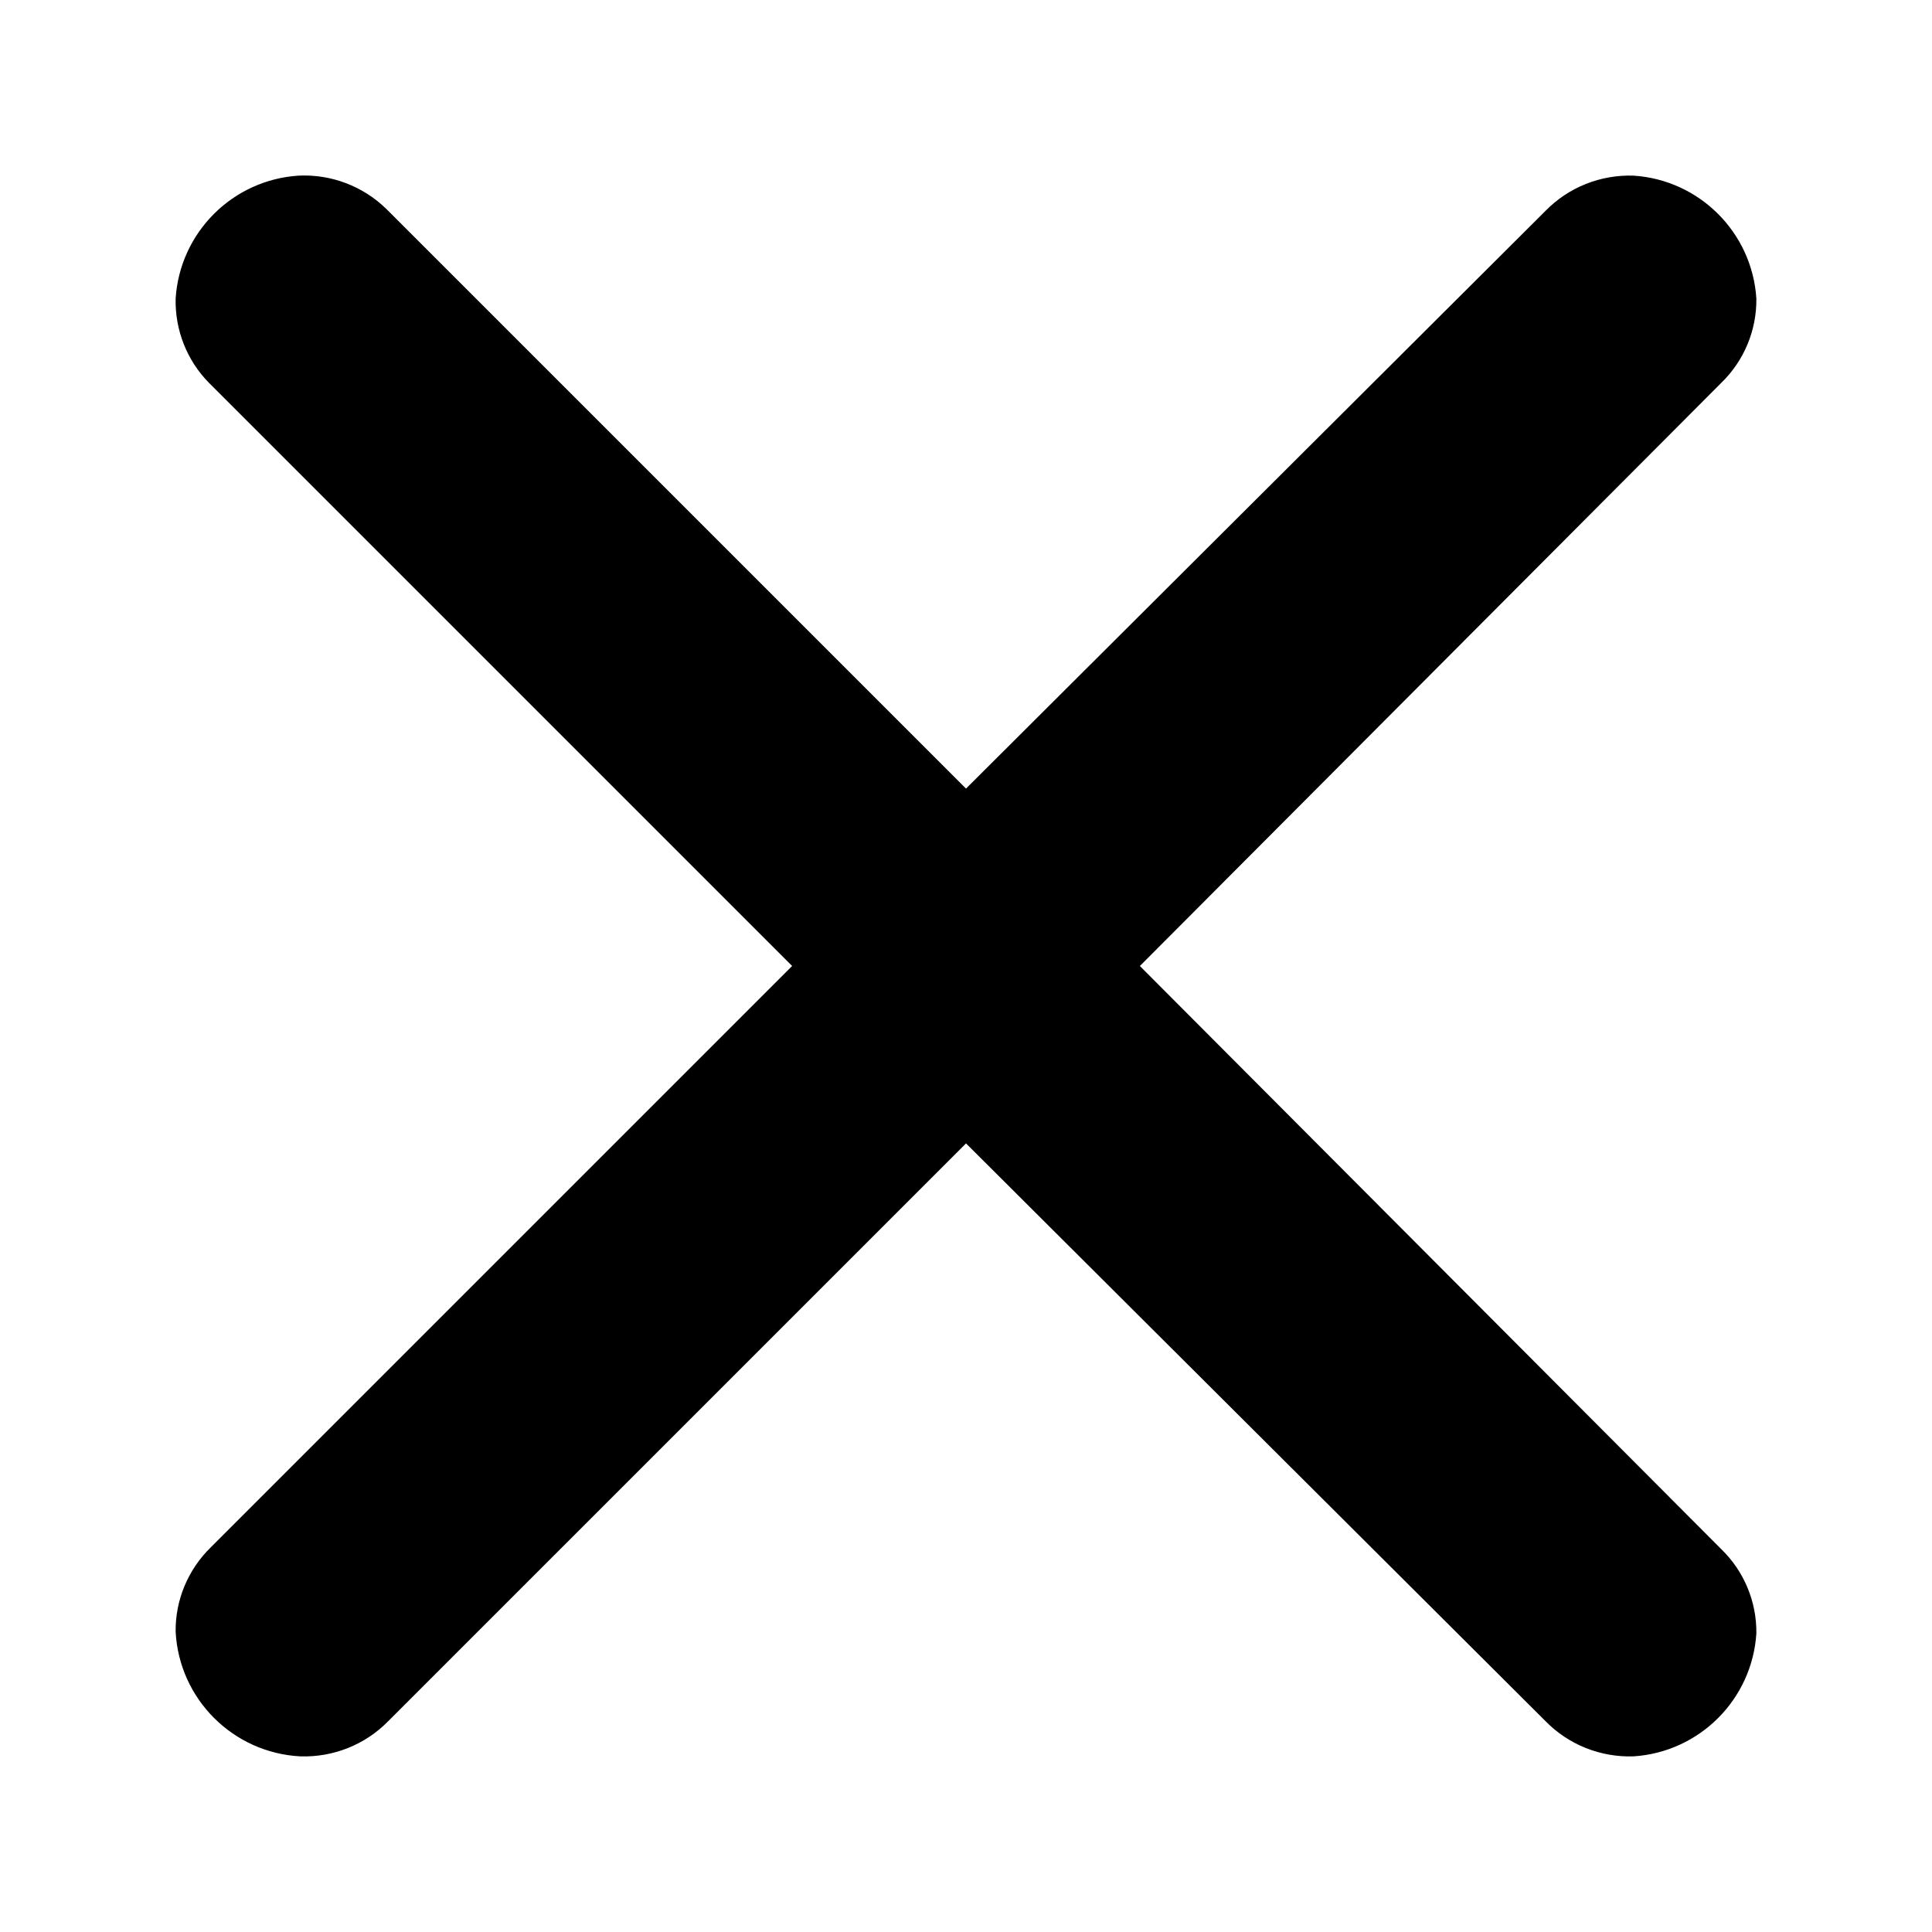
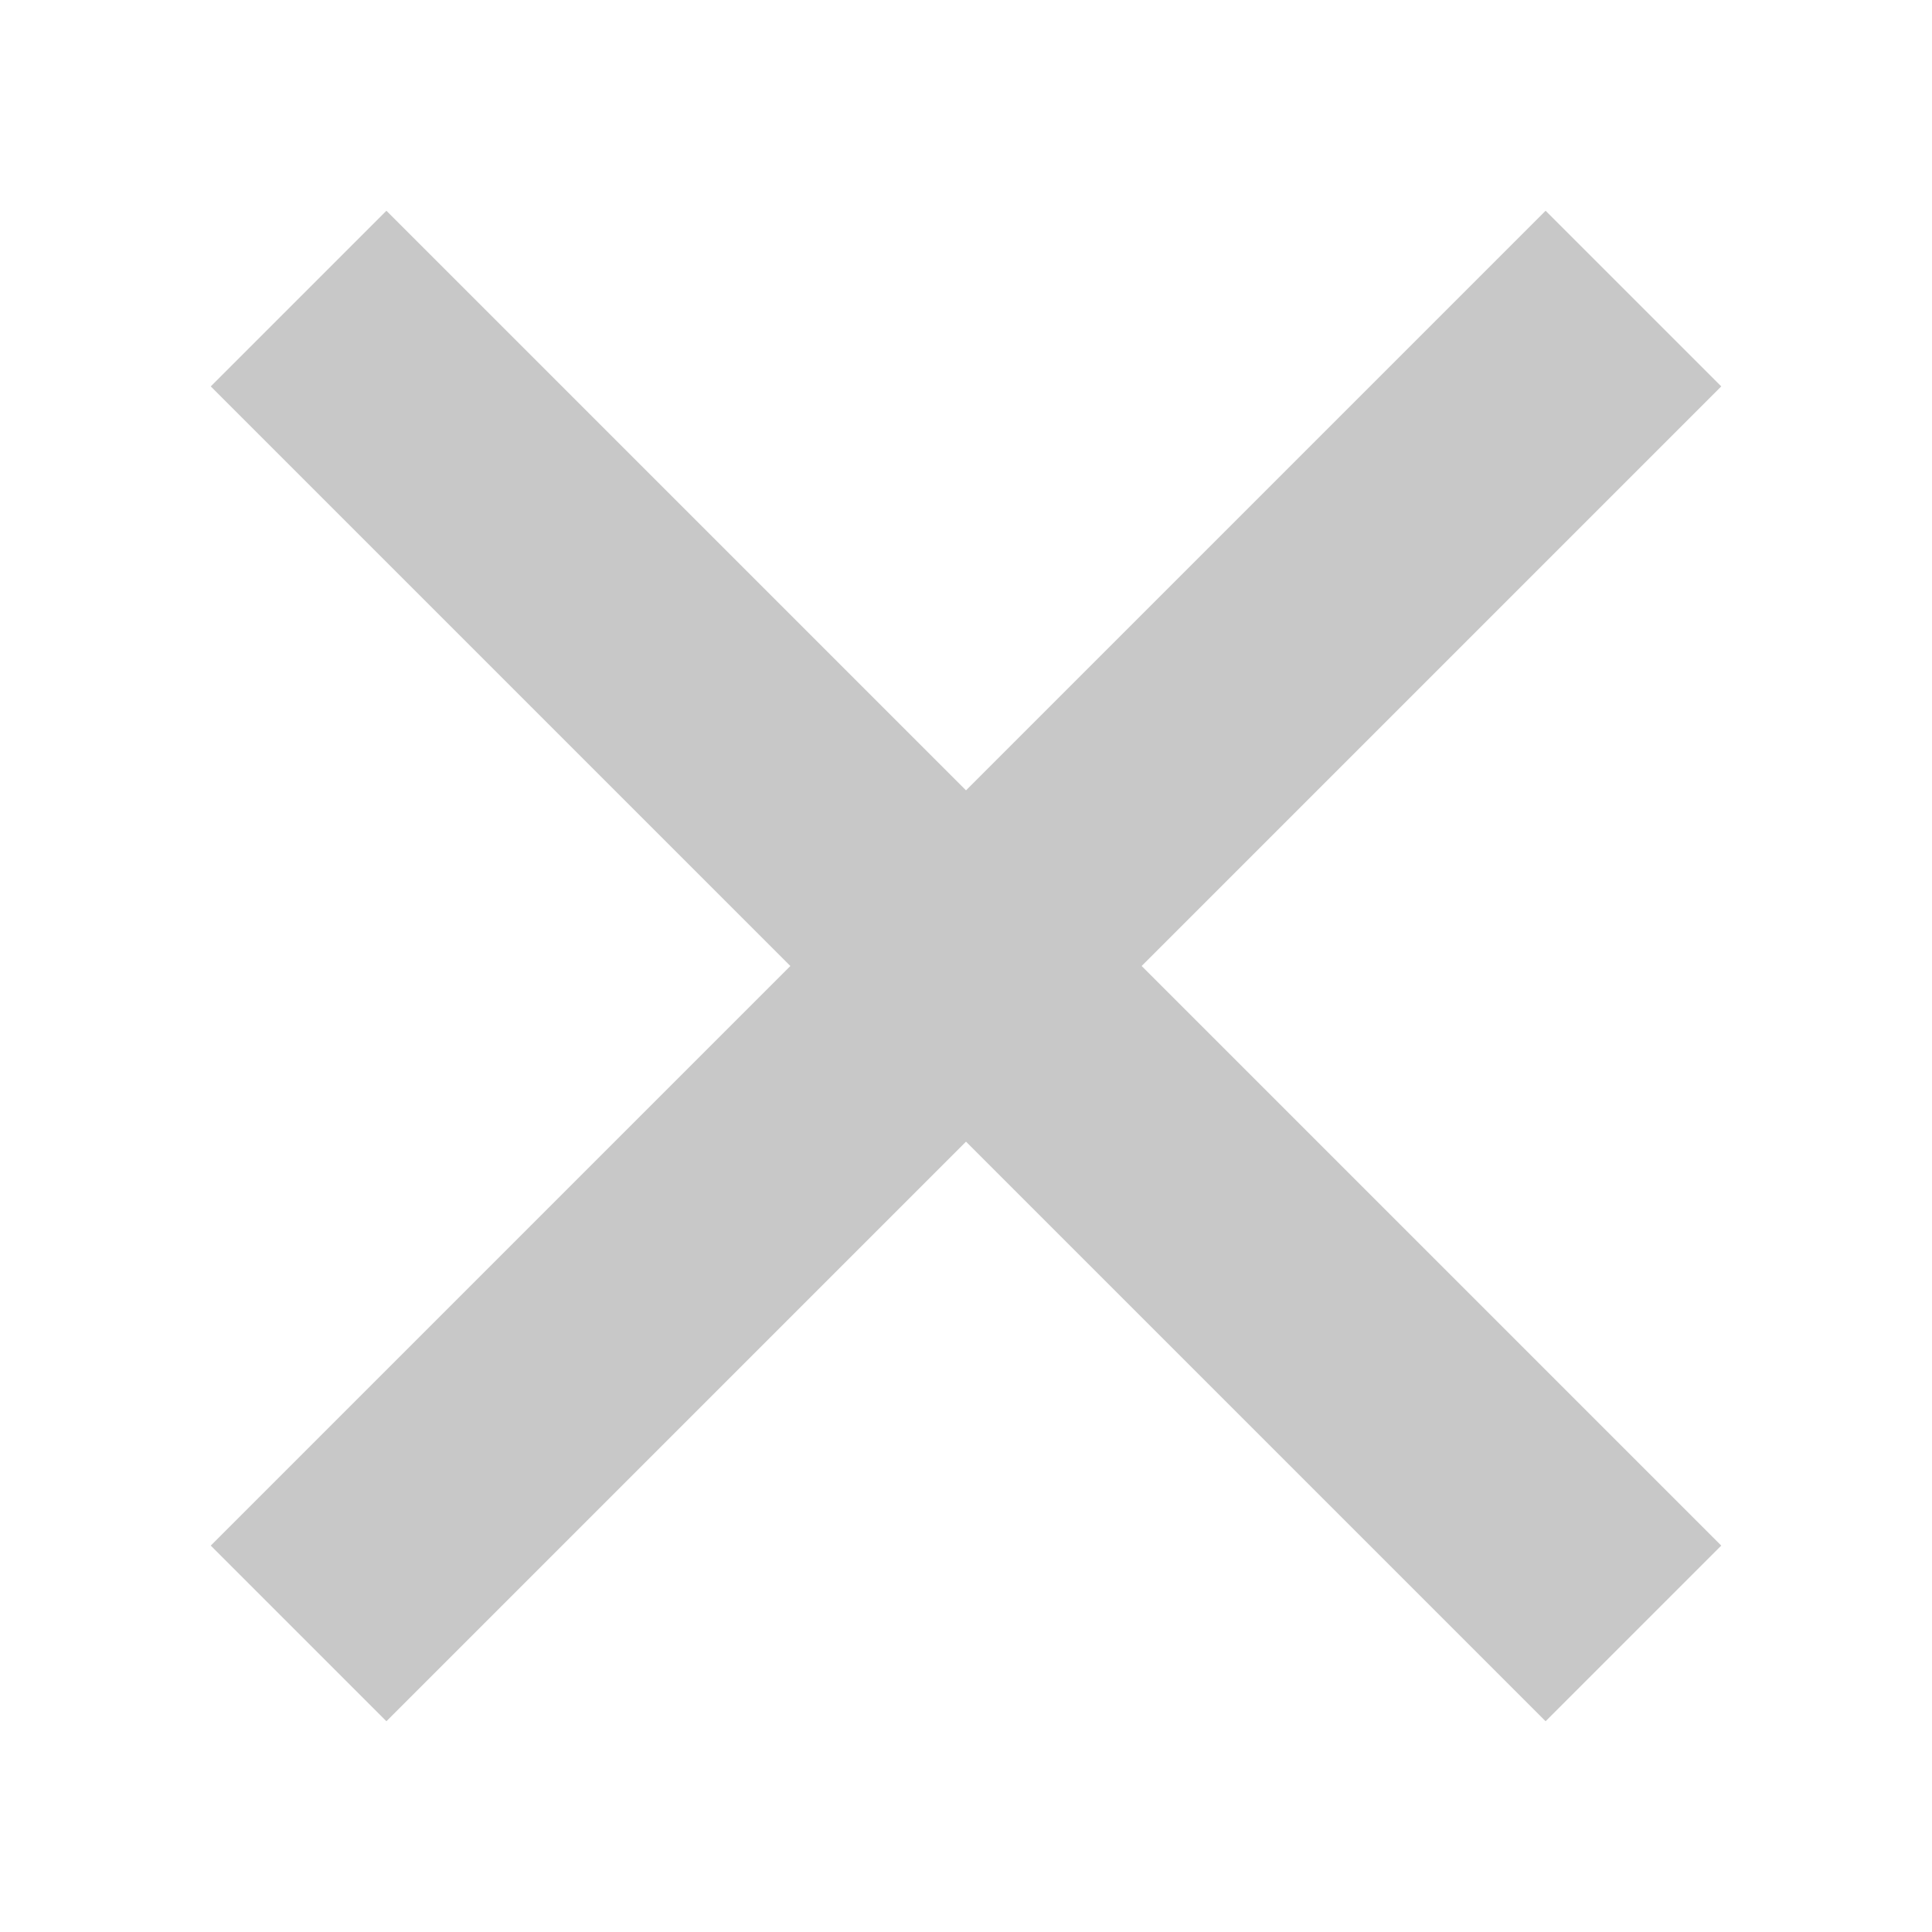
- <svg xmlns="http://www.w3.org/2000/svg" version="1.1" id="Layer_1" x="0px" y="0px" width="11px" height="11px" viewBox="0 0 11 11" style="enable-background:new 0 0 11 11;" xml:space="preserve">
-   <path d="M2.2,1.19l3.3,3.3L8.8,1.2C8.931,1.066,9.113,0.994,9.3,1C9.676,1.024,9.976,1.324,10,1.7  c0.002,0.181-0.07,0.354-0.2,0.48L6.49,5.5L9.8,8.82C9.93,8.946,10.002,9.119,10,9.3C9.976,9.676,9.676,9.976,9.3,10  c-0.187,0.006-0.369-0.066-0.5-0.2L5.5,6.51L2.21,9.8c-0.131,0.134-0.313,0.206-0.5,0.2C1.327,9.98,1.02,9.674,1,9.29  C0.998,9.109,1.071,8.936,1.2,8.81L4.51,5.5L1.19,2.18C1.064,2.052,0.996,1.879,1,1.7C1.024,1.324,1.324,1.024,1.7,1  C1.886,0.991,2.067,1.06,2.2,1.19z" />
+ <svg xmlns="http://www.w3.org/2000/svg" version="1.1" id="Layer_1" x="0px" y="0px" viewBox="0 0 11 11" style="enable-background:new 0 0 11 11;" xml:space="preserve">
+   <style type="text/css">
+ 	.st0{fill:#C8C8C8;}
+ </style>
+   <path class="st0" d="M2.2,1.2l3.3,3.3l3.3-3.3l1,1L6.5,5.5l3.3,3.3l-1,1L5.5,6.5L2.2,9.8l-1-1l3.3-3.3L1.2,2.2L2.2,1.2z" />
</svg>
